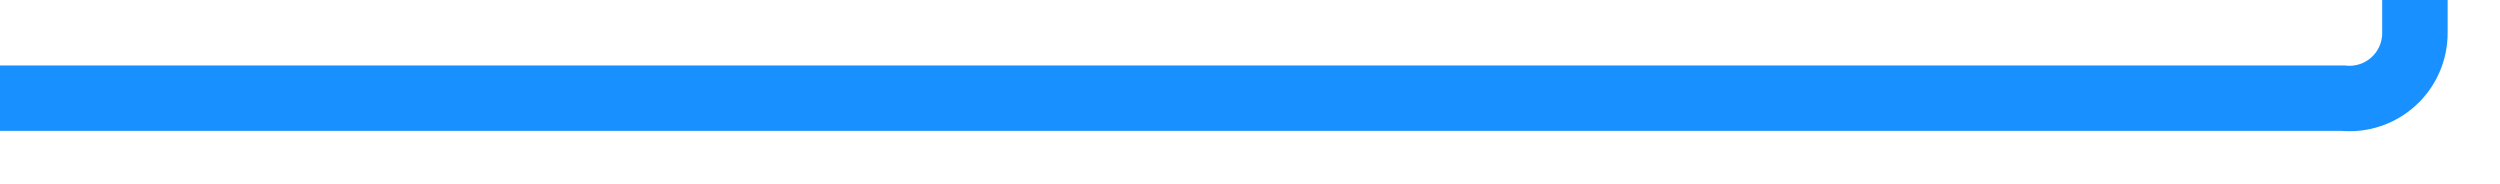
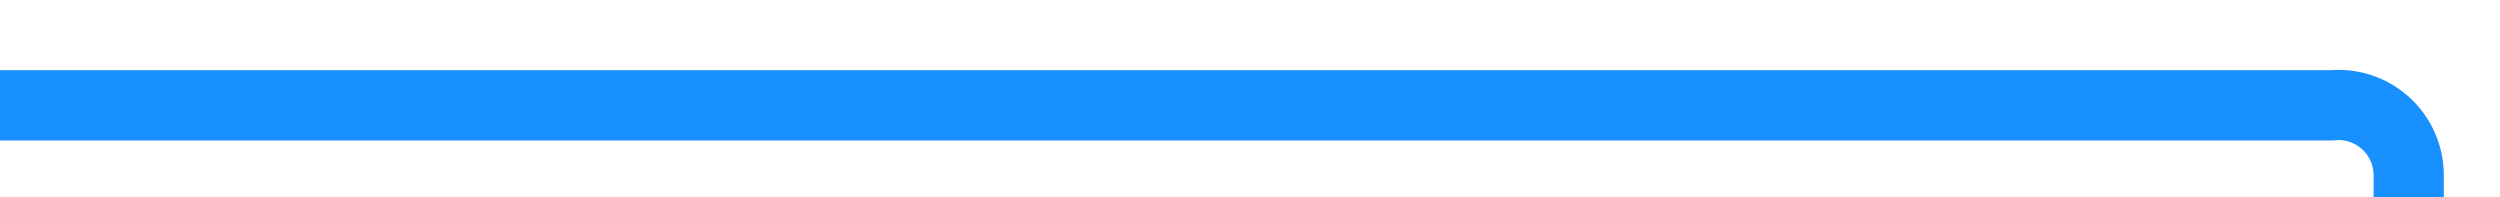
- <svg xmlns="http://www.w3.org/2000/svg" version="1.1" width="191px" height="14px" preserveAspectRatio="xMinYMid meet" viewBox="1441 2689  191 12">
-   <path d="M 1441 2695.5  L 1620 2695.5  A 5 5 0 0 0 1625.5 2690.5 L 1625.5 2534  A 5 5 0 0 1 1630.5 2529.5 L 1800 2529.5  " stroke-width="5" stroke="#1890ff" fill="none" />
-   <path d="M 1797 2541  L 1809 2529.5  L 1797 2518  L 1797 2541  Z " fill-rule="nonzero" fill="#1890ff" stroke="none" />
+ <svg xmlns="http://www.w3.org/2000/svg" version="1.1" width="178px" height="14px" preserveAspectRatio="xMinYMid meet" viewBox="1534 608  178 12">
+   <path d="M 1534 614.5  L 1700 614.5  A 5 5 0 0 1 1705.5 619.5 L 1705.5 943  A 5 5 0 0 0 1710.5 948.5 L 1868 948.5  " stroke-width="5" stroke="#1890ff" fill="none" />
+   <path d="M 1865 960  L 1877 948.5  L 1865 937  L 1865 960  Z " fill-rule="nonzero" fill="#1890ff" stroke="none" />
</svg>
